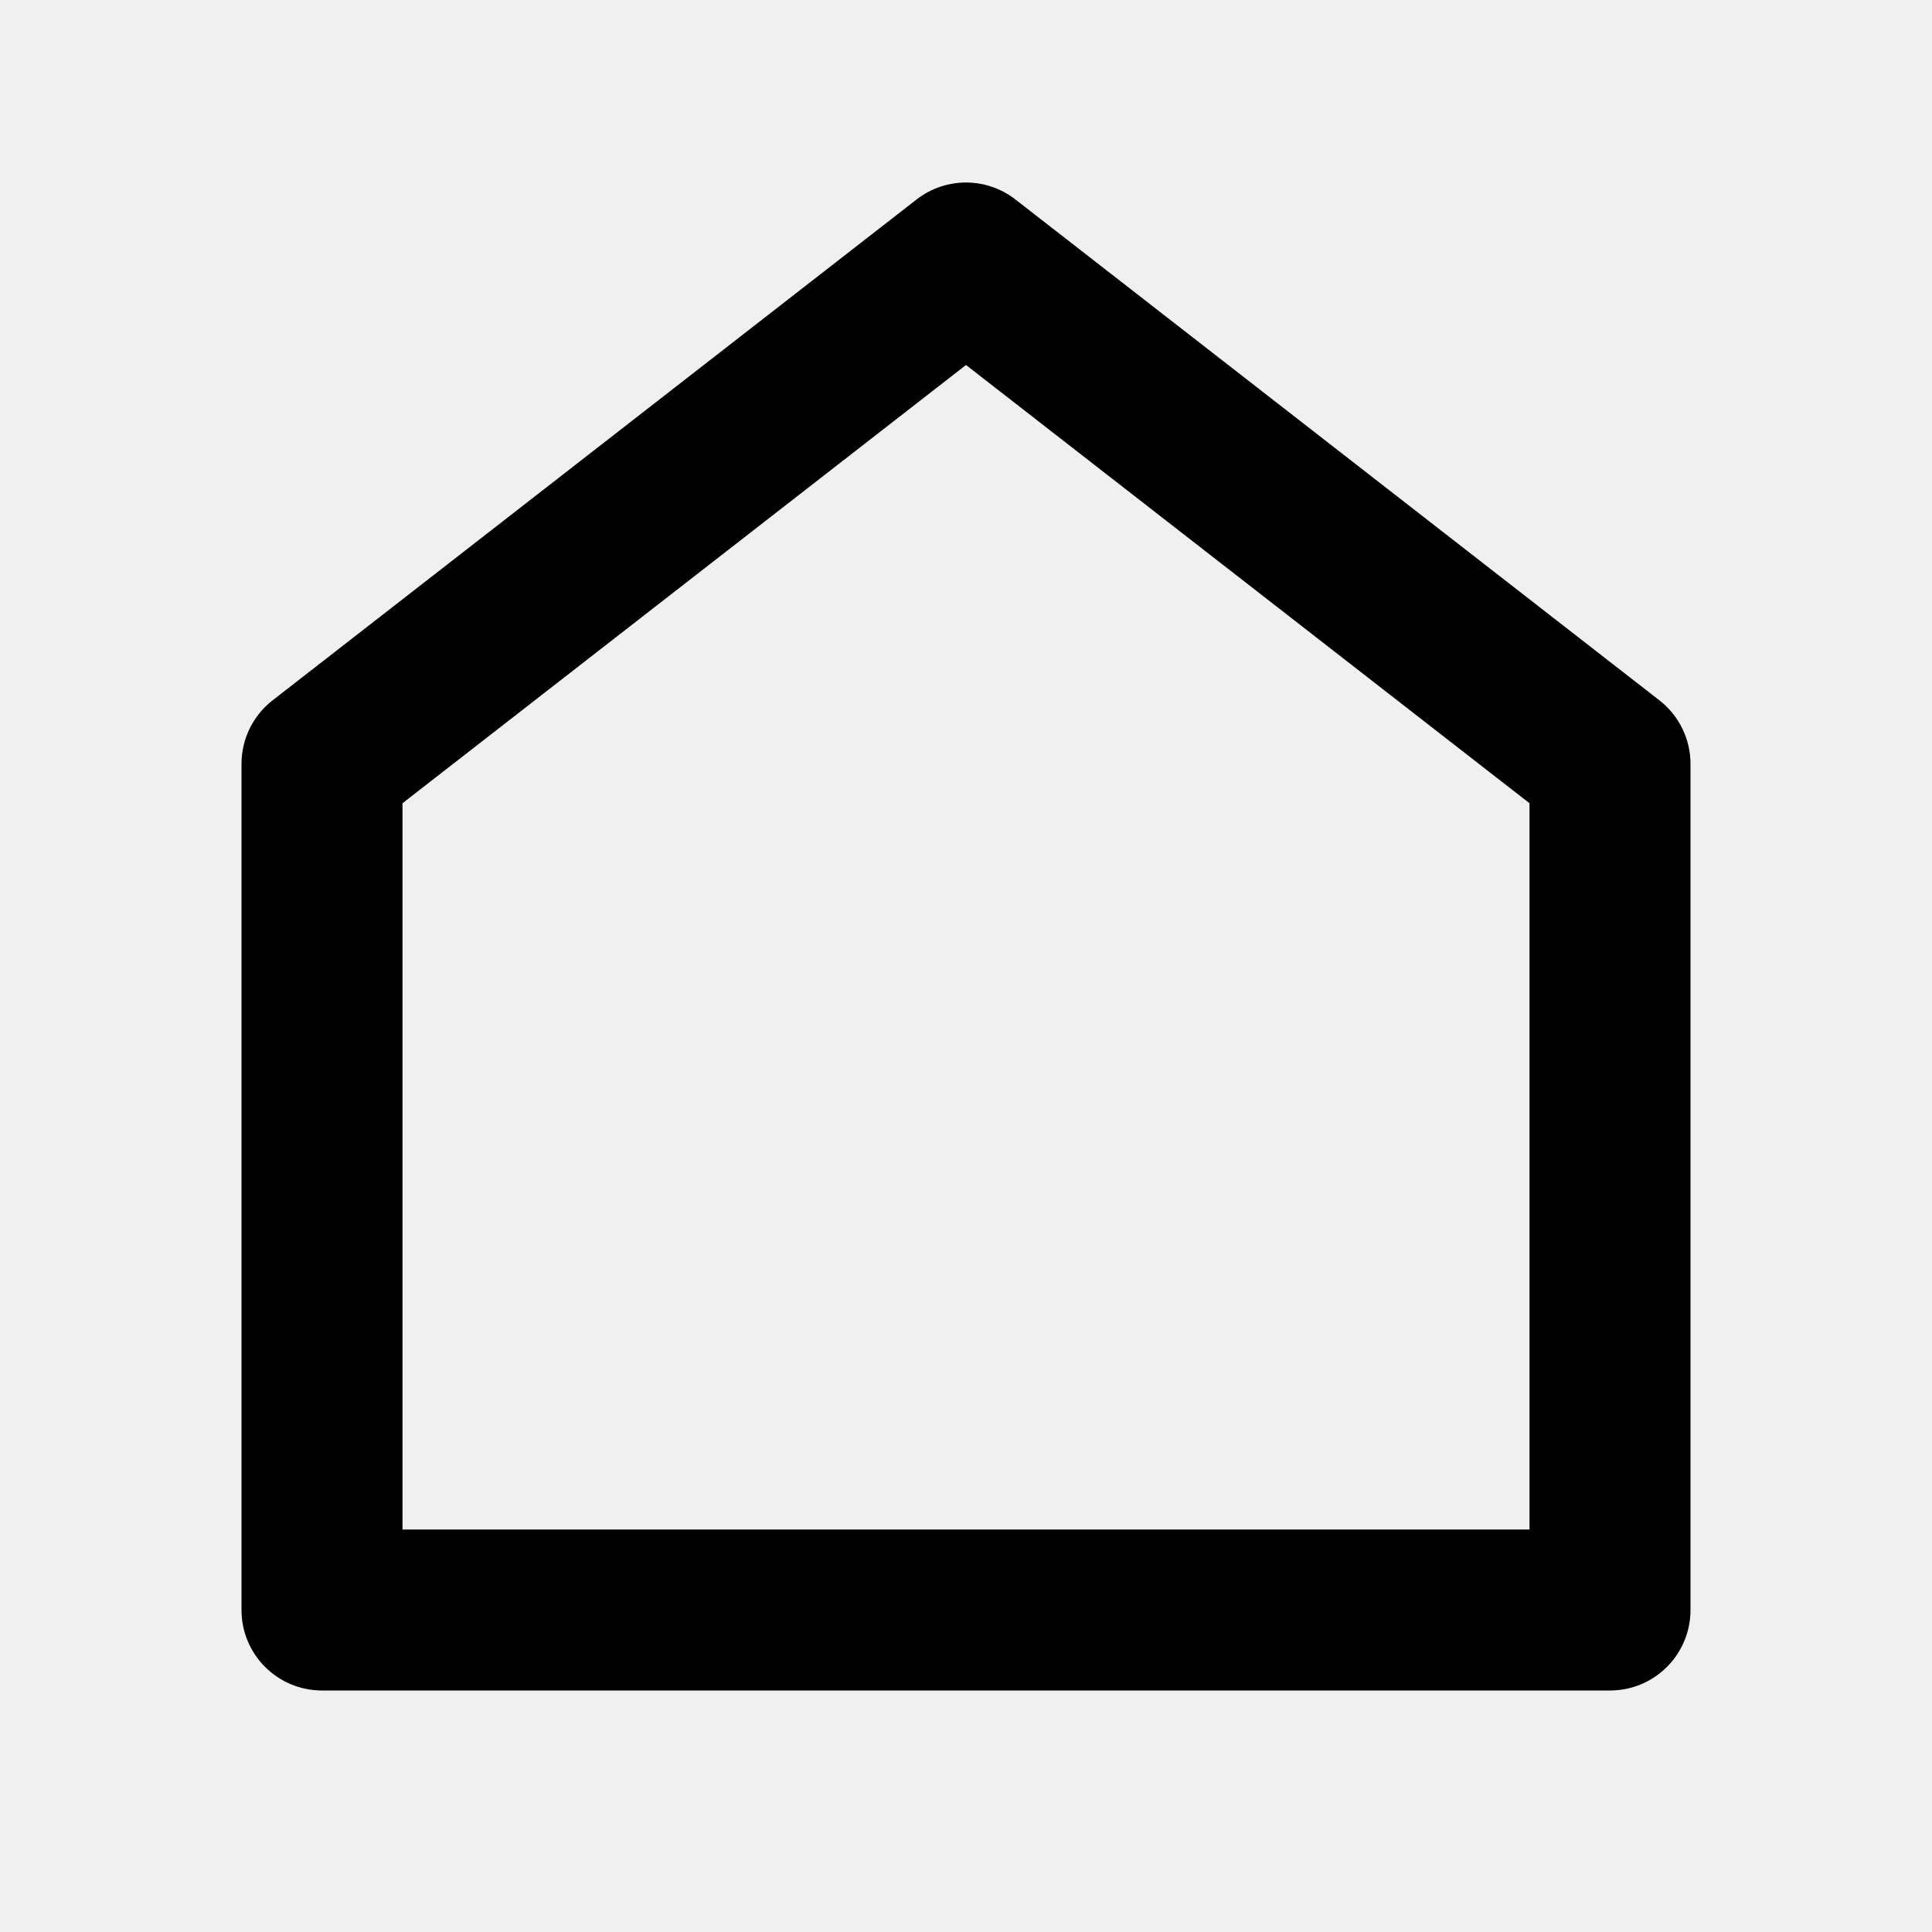
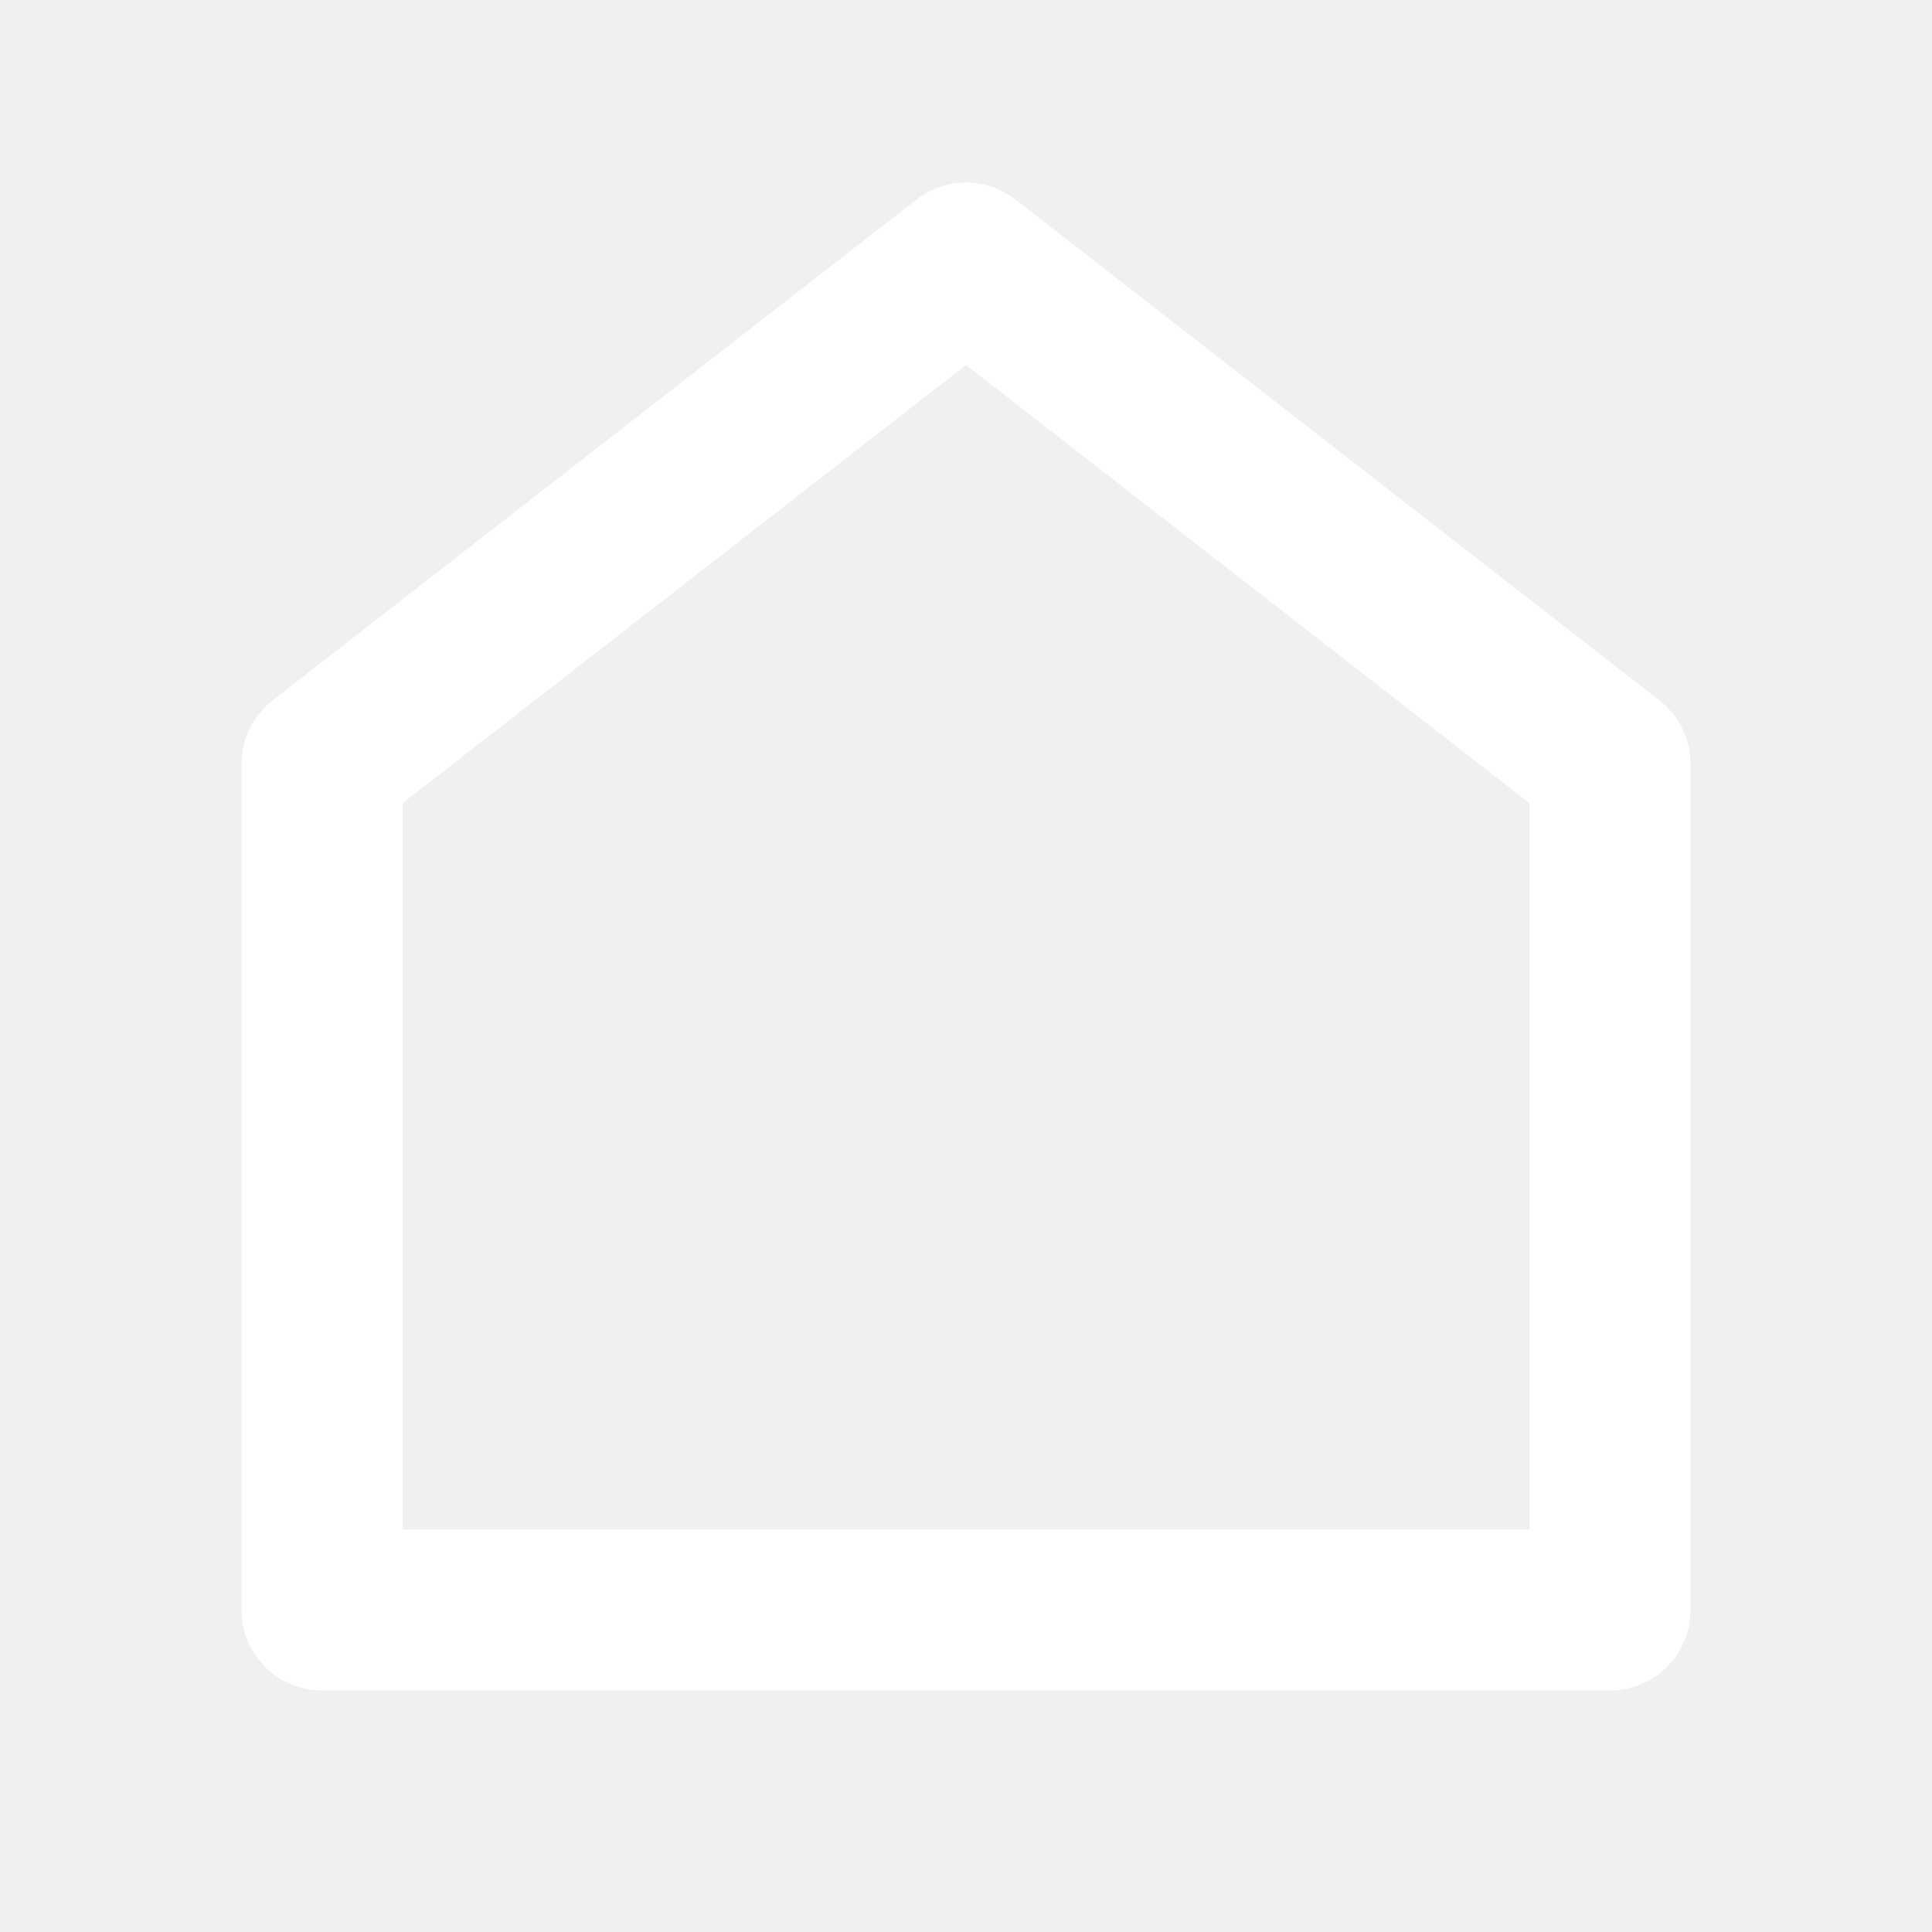
- <svg xmlns="http://www.w3.org/2000/svg" viewBox="0 0 24 24" width="24" height="24">
-   <path fill="none" d="M0 0h24v24H0z" />
-   <path d="M21 20a1 1 0 0 1-1 1H4a1 1 0 0 1-1-1V9.49a1 1 0 0 1 .386-.79l8-6.222a1 1 0 0 1 1.228 0l8 6.222a1 1 0 0 1 .386.79V20zm-2-1V9.978l-7-5.444-7 5.444V19h14z" />
+ <svg xmlns="http://www.w3.org/2000/svg" viewBox="0 0 24 24" width="24" height="24" version="1.1" id="svg6">
+   <defs id="defs10" />
+   <path fill="none" d="M0 0h24v24H0z" id="path2" />
+   <path d="M21 20a1 1 0 0 1-1 1H4a1 1 0 0 1-1-1V9.49a1 1 0 0 1 .386-.79l8-6.222a1 1 0 0 1 1.228 0l8 6.222a1 1 0 0 1 .386.79V20zm-2-1V9.978l-7-5.444-7 5.444V19h14z" id="path4" style="fill:#ffffff;fill-opacity:1" />
</svg>
